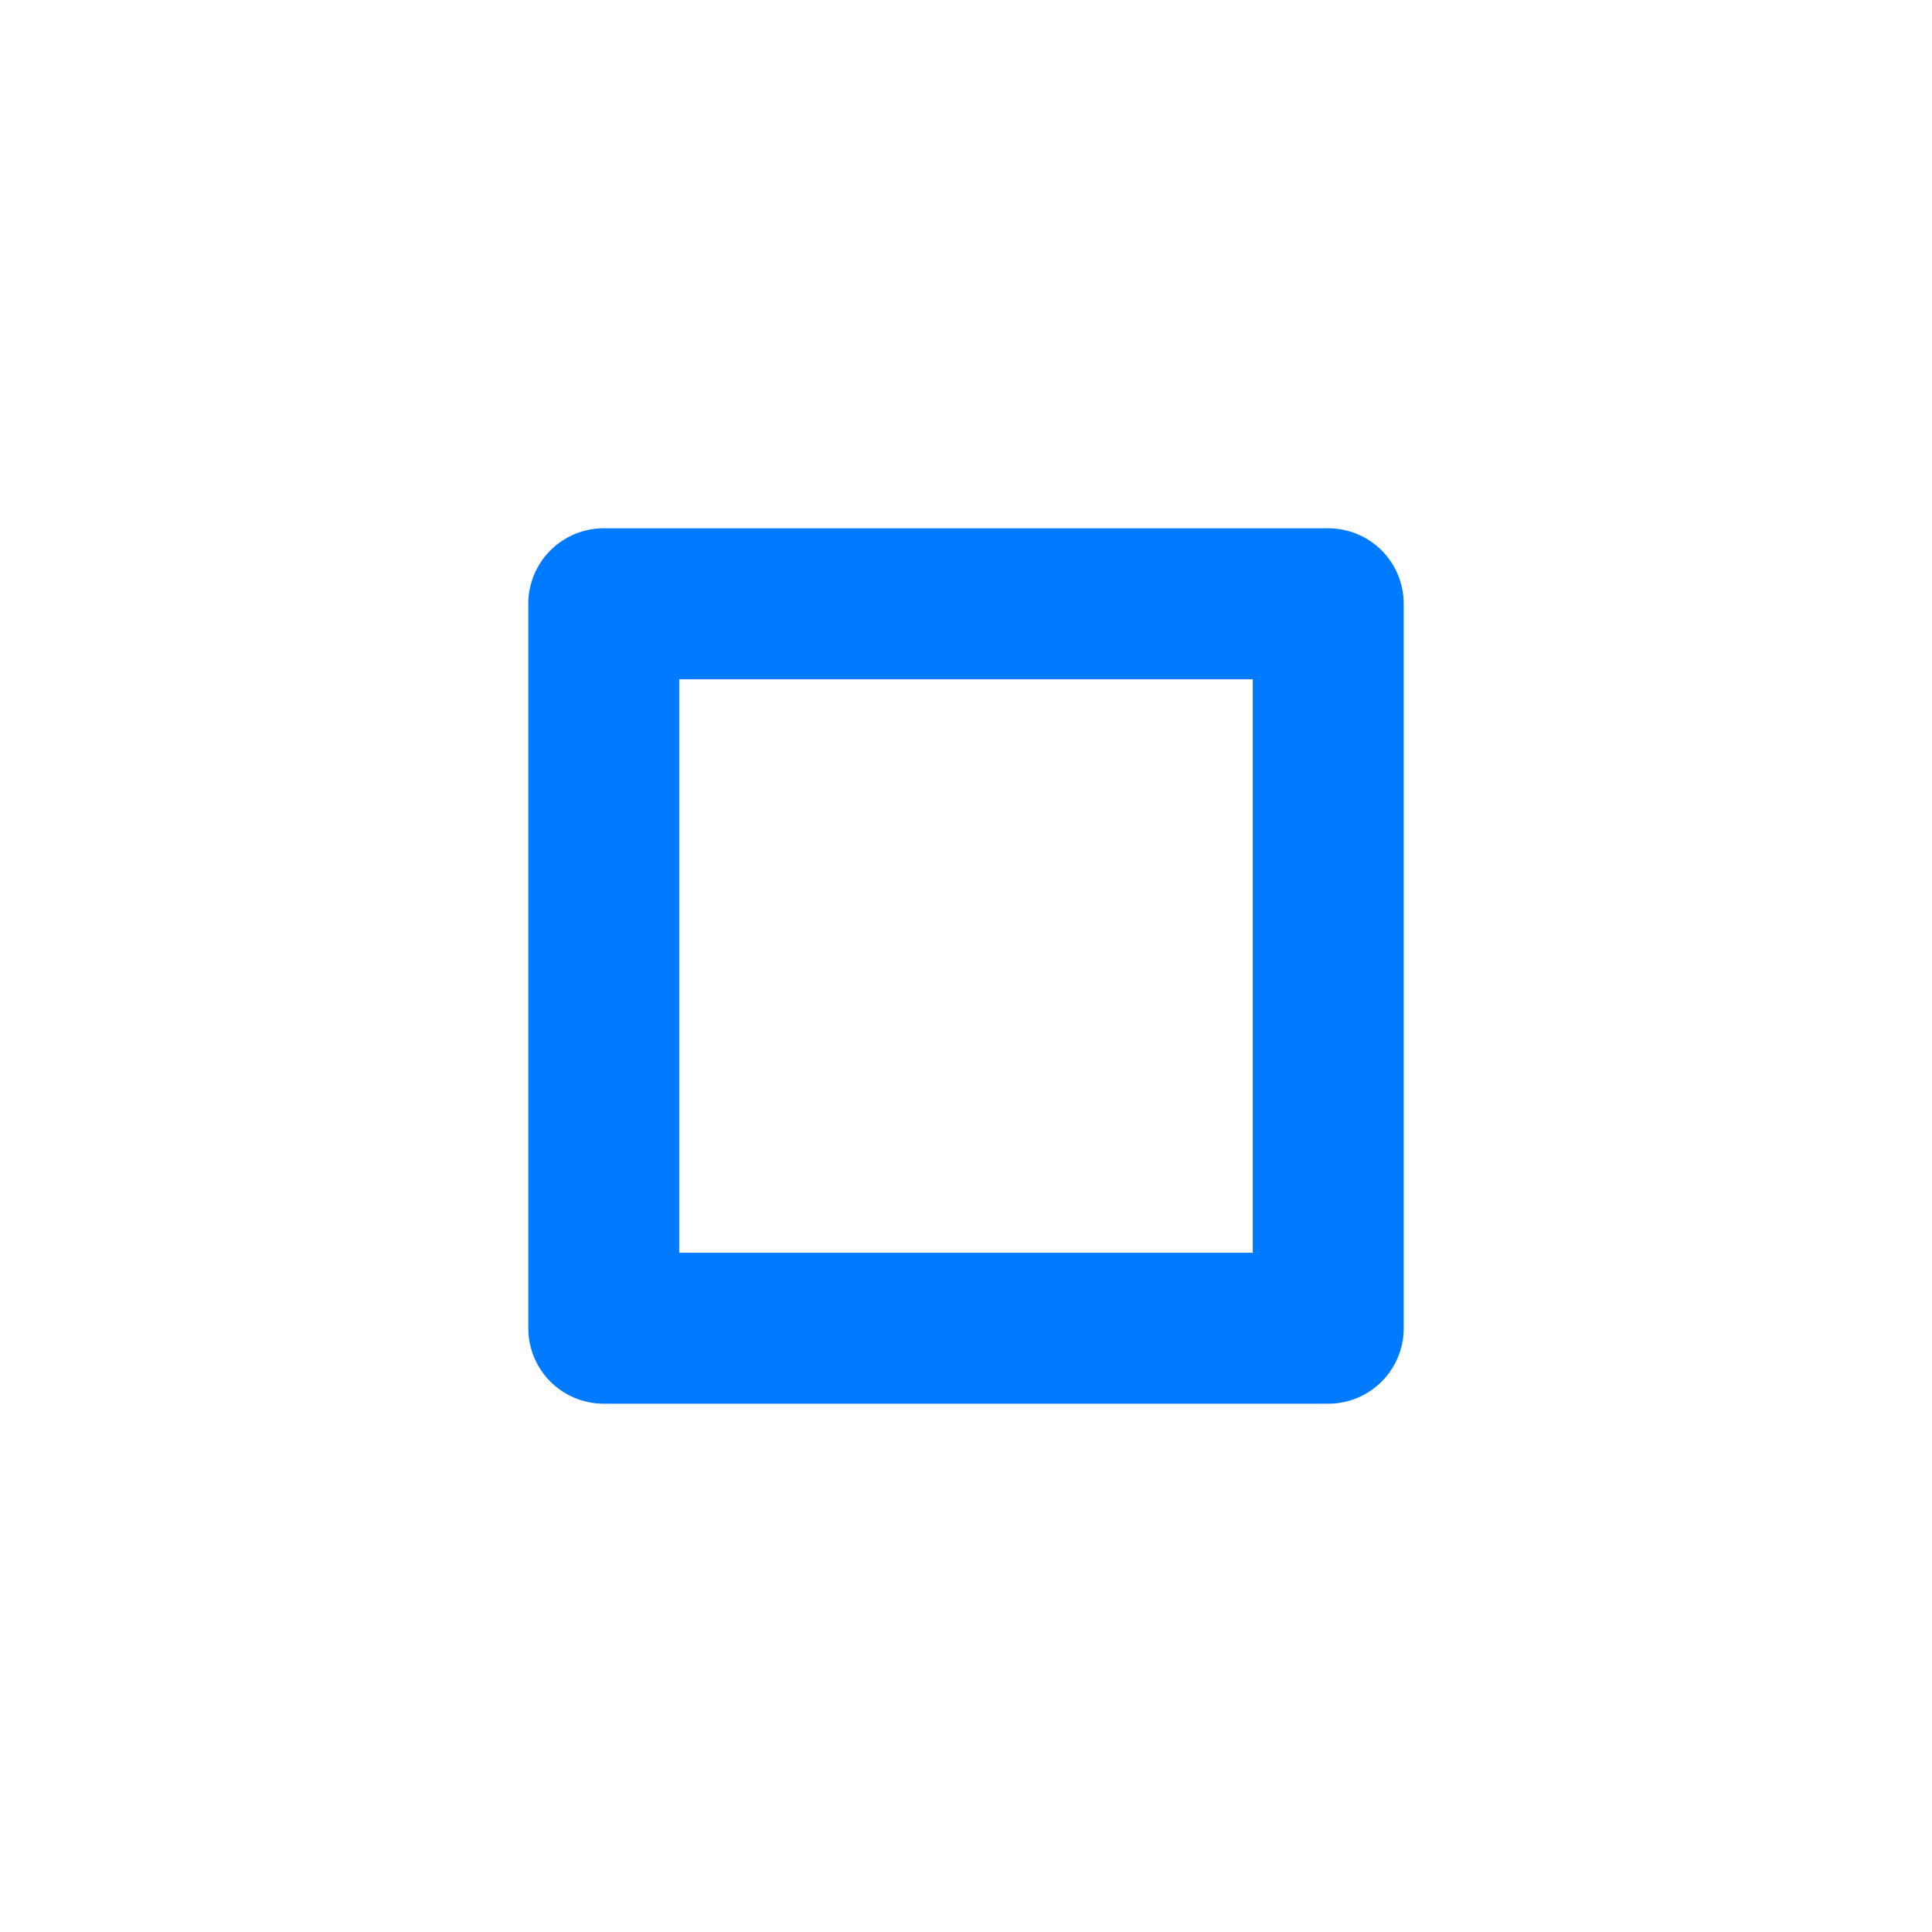
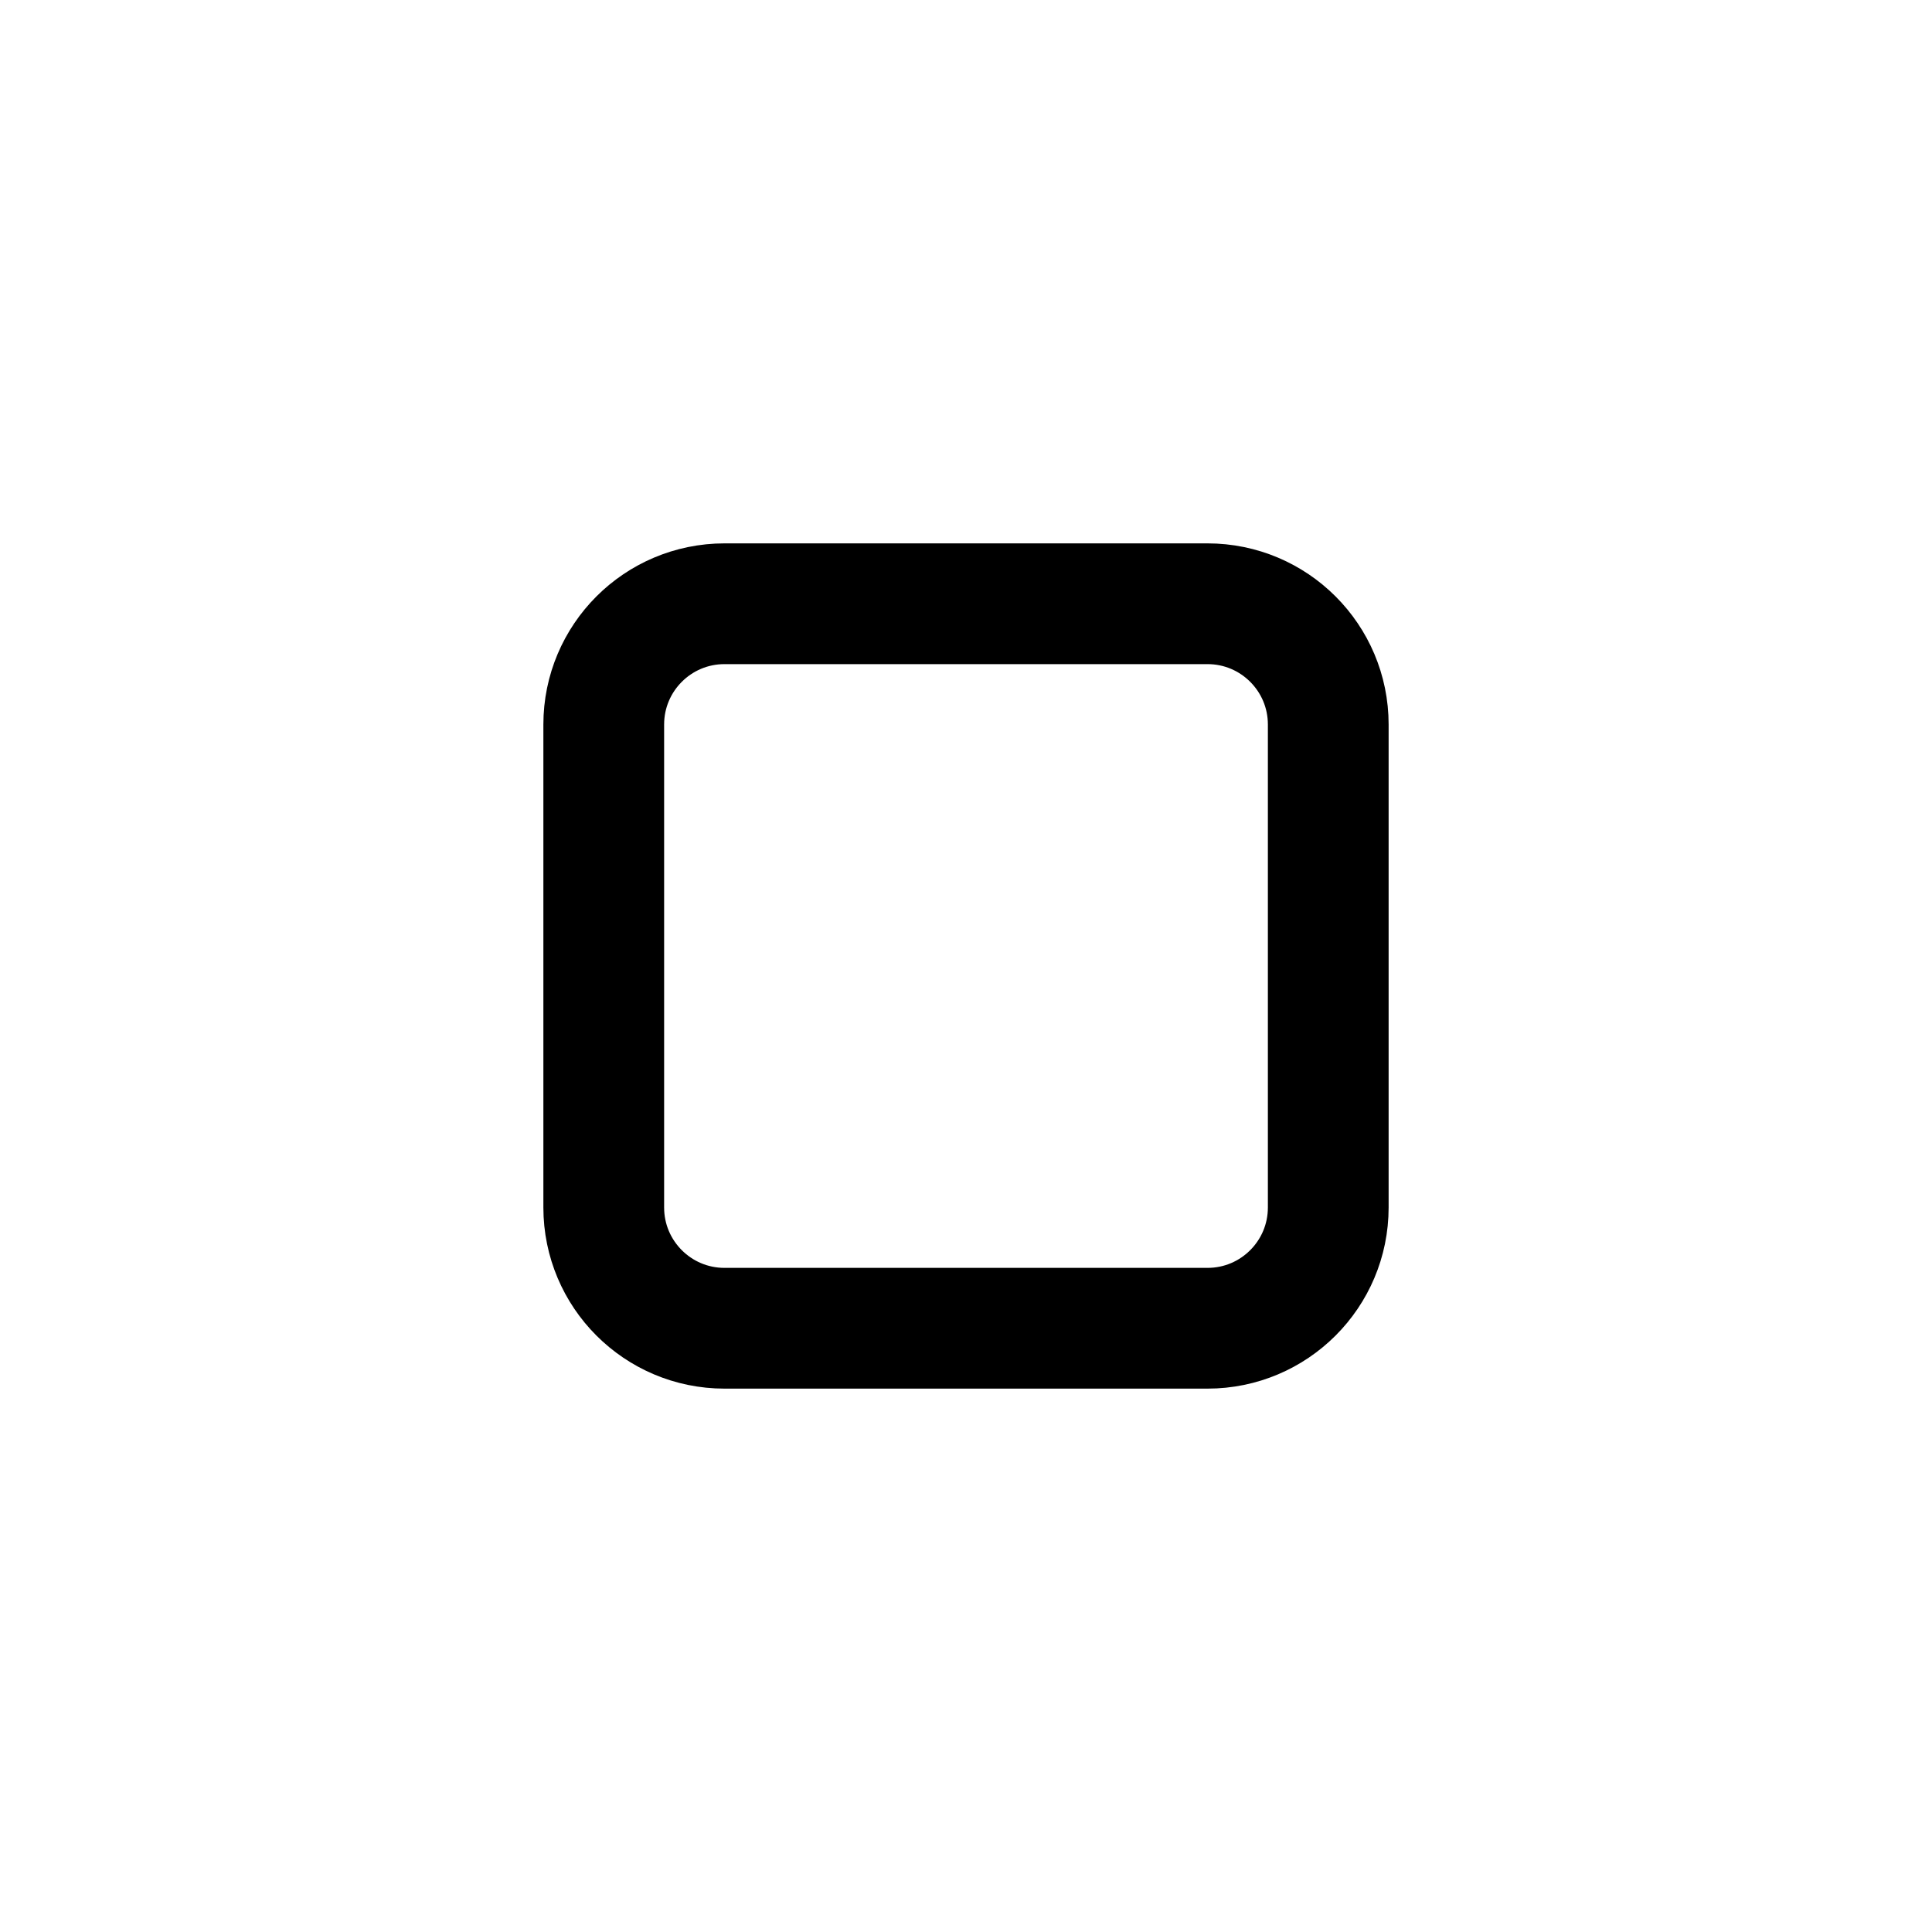
<svg xmlns="http://www.w3.org/2000/svg" width="32" height="32" viewBox="0 0 32 32">
-   <rect x="10" y="10" width="12" height="12" fill="none" stroke="#007BFF" stroke-width="2.5" stroke-linejoin="round" />
+   <rect x="10" y="10" width="12" height="12" rx="2" fill="none" stroke="currentColor" stroke-width="2" stroke-linecap="round" stroke-linejoin="round" />
</svg>
